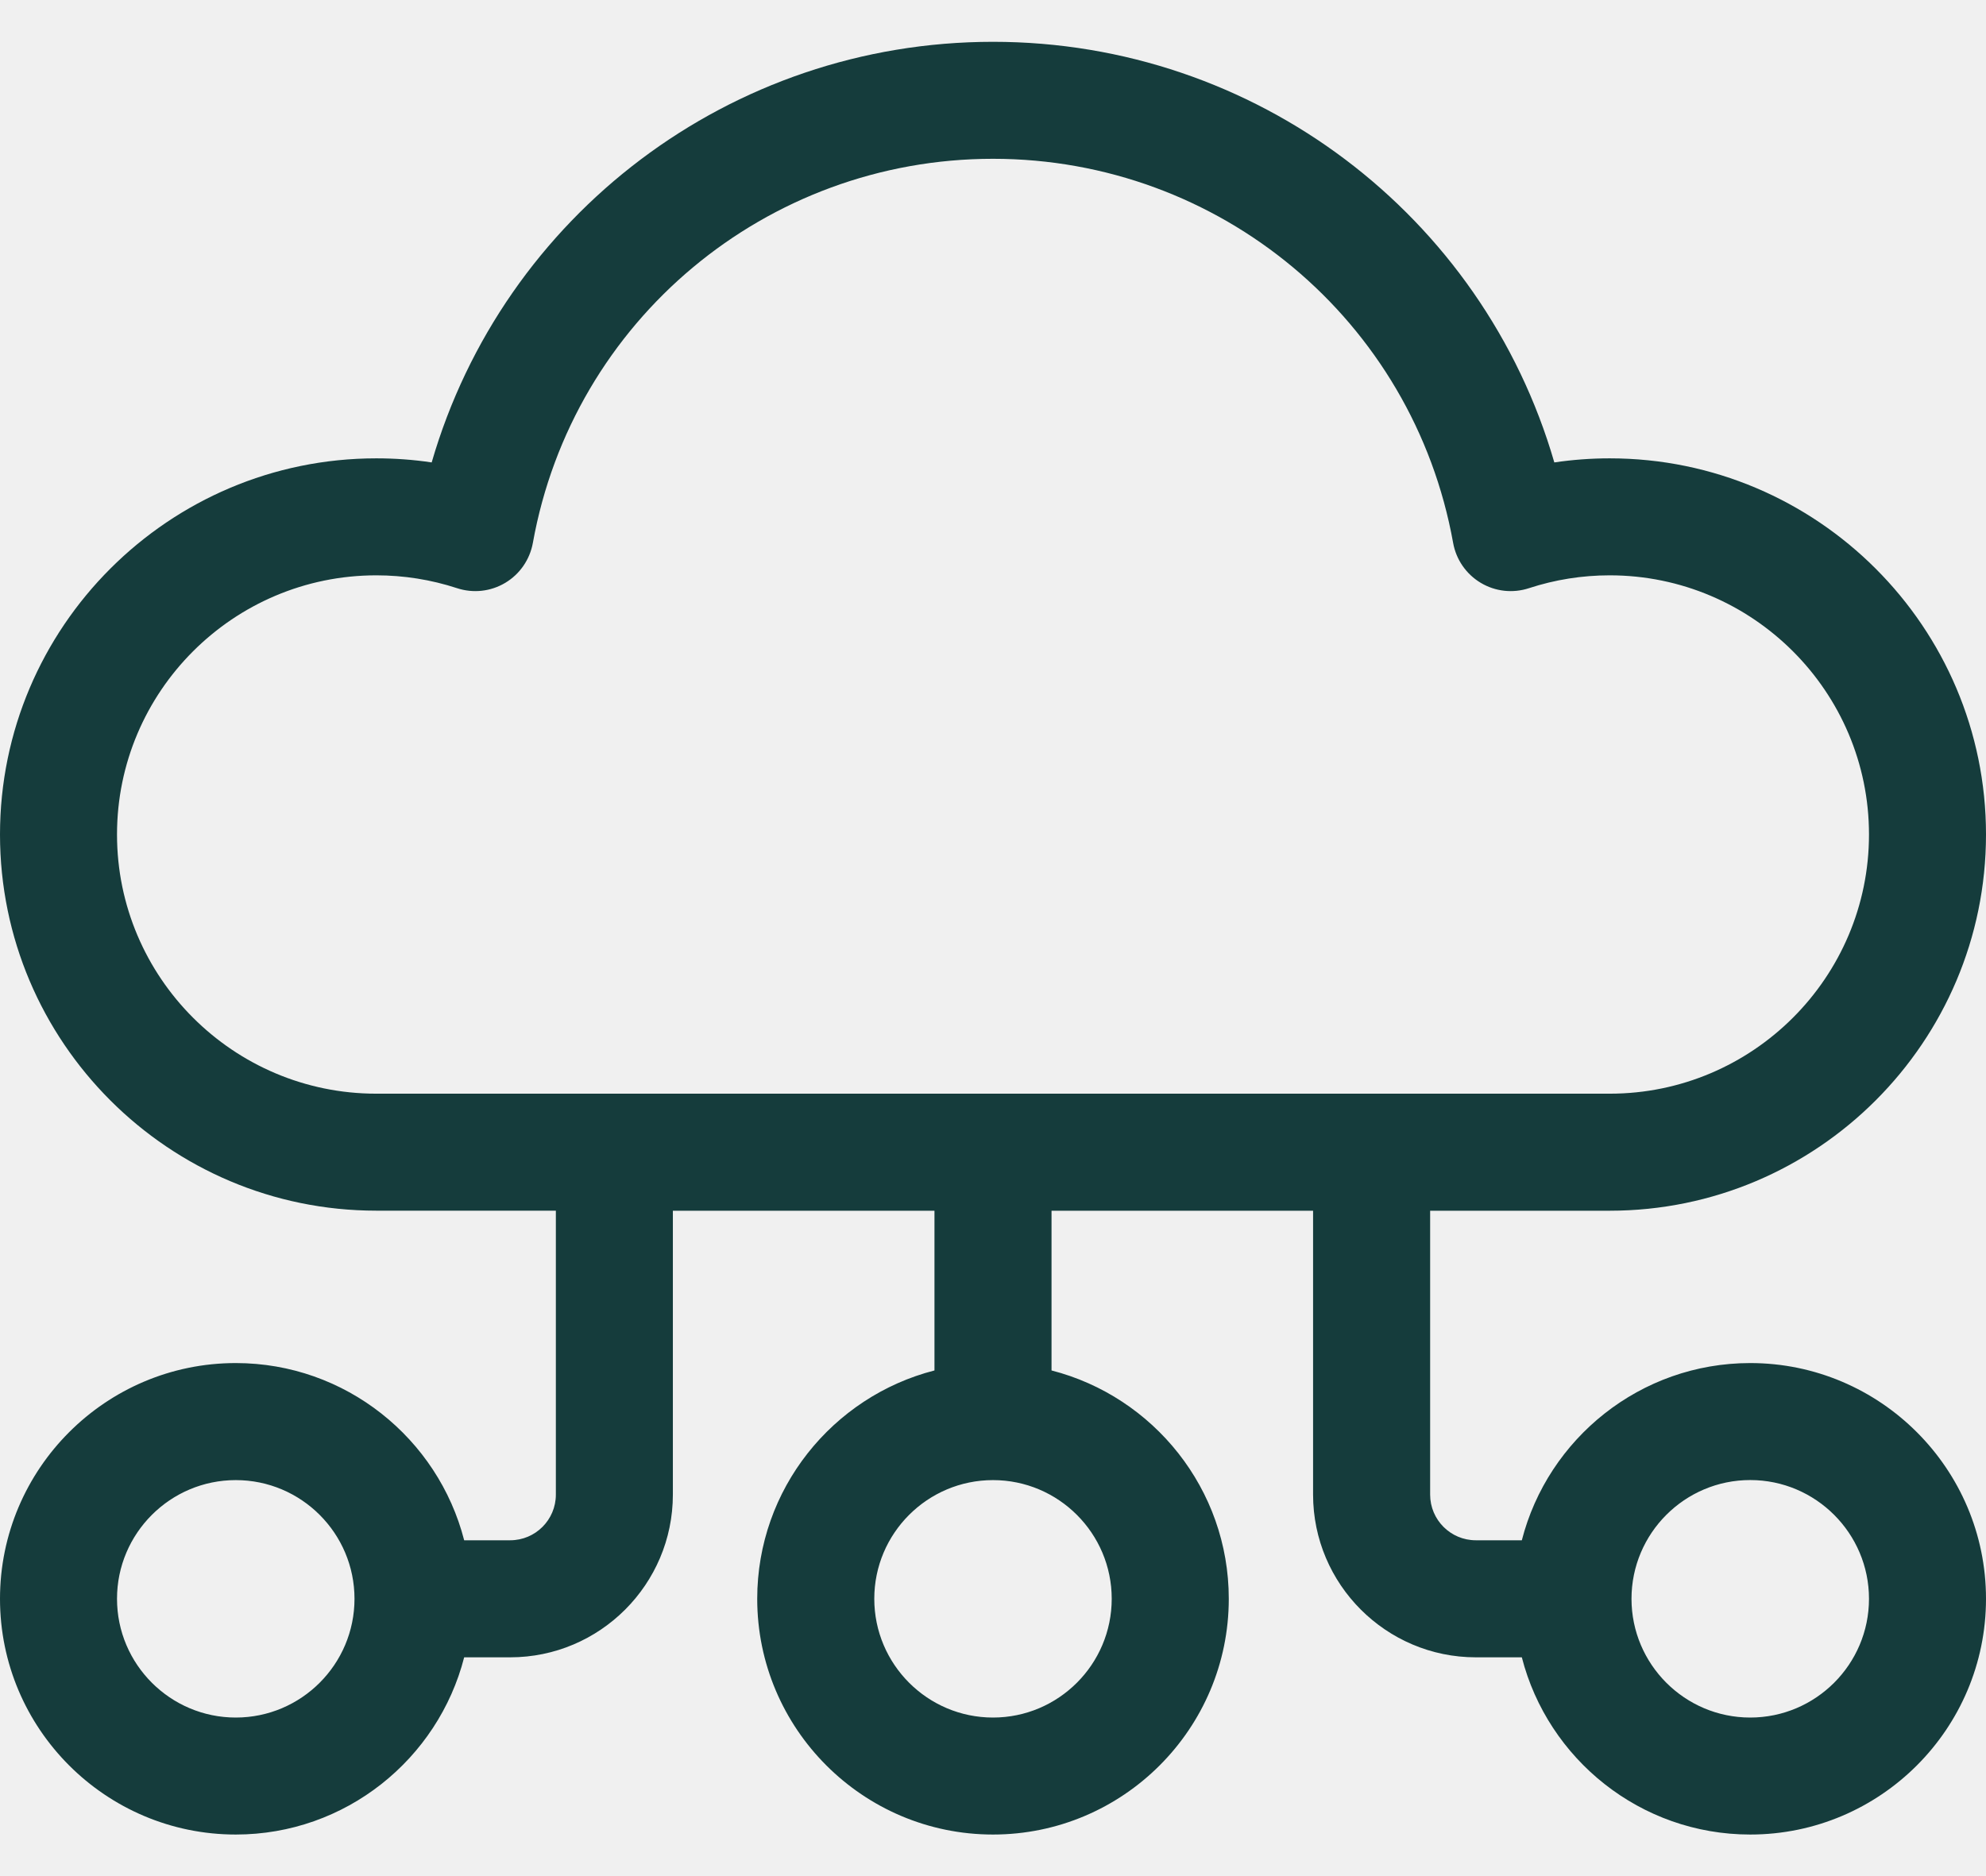
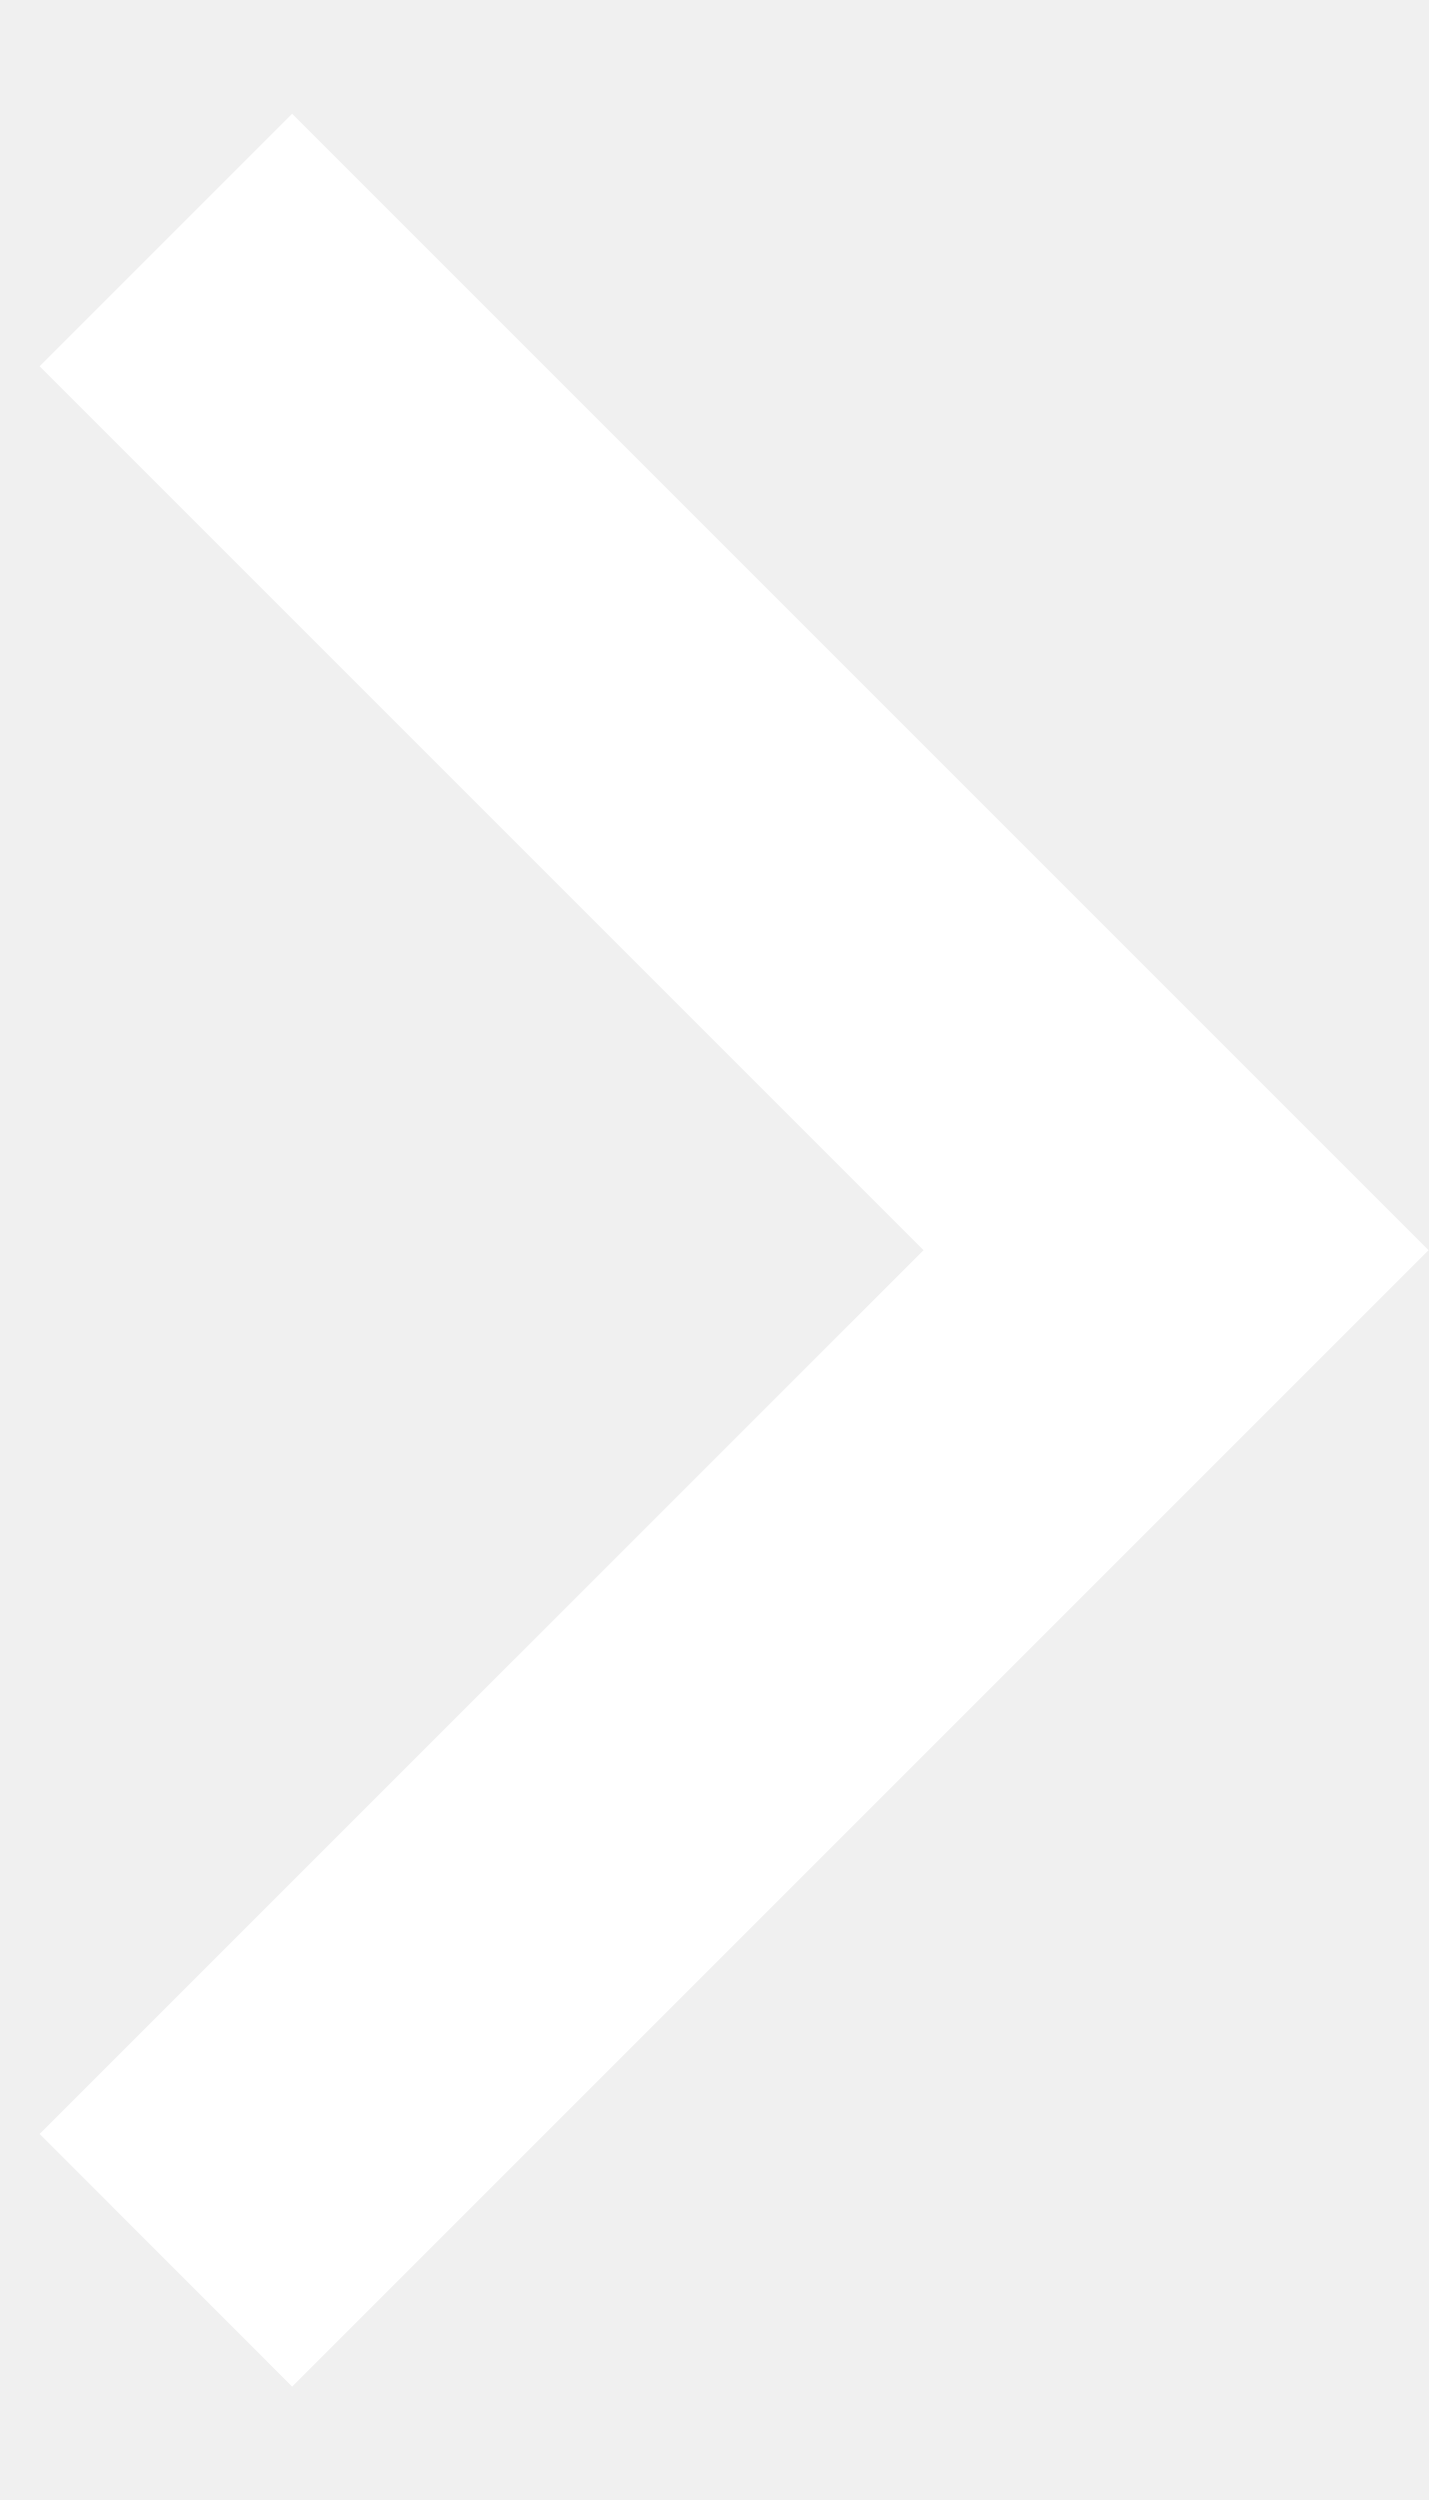
- <svg xmlns="http://www.w3.org/2000/svg" width="36" height="34" viewBox="0 0 36 34" fill="none">
-   <path d="M31.726 24.713C29.735 24.713 28.059 26.081 27.586 27.926H26.752C26.295 27.926 25.924 27.555 25.924 27.098V21.951H29.179C32.94 21.951 36 18.891 36 15.13C36 11.369 32.94 8.31 29.179 8.31C28.842 8.31 28.506 8.335 28.175 8.384C26.876 3.905 22.76 0.758 18 0.758C13.24 0.758 9.124 3.905 7.825 8.384C7.493 8.334 7.158 8.31 6.821 8.31C3.06 8.31 0 11.369 0 15.13C0 18.891 3.06 21.95 6.821 21.95H10.076V27.098C10.076 27.555 9.705 27.926 9.248 27.926H8.414C7.941 26.081 6.264 24.713 4.274 24.713C1.917 24.713 0 26.631 0 28.987C0 31.344 1.917 33.261 4.274 33.261C6.264 33.261 7.941 31.893 8.414 30.048H9.248C10.874 30.048 12.197 28.724 12.197 27.098V21.951H16.939V24.847C15.094 25.32 13.726 26.997 13.726 28.987C13.726 31.344 15.643 33.261 18 33.261C20.357 33.261 22.274 31.344 22.274 28.987C22.274 26.997 20.906 25.32 19.061 24.847V21.951H23.802V27.098C23.802 28.724 25.126 30.048 26.752 30.048H27.586C28.059 31.893 29.735 33.261 31.726 33.261C34.083 33.261 36 31.344 36 28.987C36 26.631 34.083 24.713 31.726 24.713ZM4.274 31.14C3.087 31.14 2.121 30.174 2.121 28.987C2.121 27.8 3.087 26.835 4.274 26.835C5.461 26.835 6.426 27.8 6.426 28.987C6.426 30.174 5.461 31.14 4.274 31.14ZM20.152 28.987C20.152 30.174 19.187 31.14 18 31.14C16.813 31.14 15.848 30.174 15.848 28.987C15.848 27.8 16.813 26.835 18 26.835C19.187 26.835 20.152 27.8 20.152 28.987ZM2.121 15.13C2.121 12.539 4.229 10.431 6.821 10.431C7.319 10.431 7.811 10.509 8.285 10.664C8.576 10.76 8.895 10.725 9.159 10.567C9.422 10.41 9.604 10.146 9.659 9.844C10.384 5.808 13.892 2.879 18 2.879C22.108 2.879 25.616 5.808 26.341 9.844C26.395 10.146 26.578 10.41 26.841 10.567C27.105 10.725 27.424 10.76 27.715 10.664C28.189 10.509 28.681 10.431 29.179 10.431C31.77 10.431 33.879 12.539 33.879 15.13C33.879 17.721 31.771 19.829 29.179 19.829H6.821C4.229 19.829 2.121 17.721 2.121 15.13ZM31.726 31.14C30.539 31.14 29.574 30.174 29.574 28.987C29.574 27.8 30.539 26.834 31.726 26.834C32.913 26.834 33.879 27.8 33.879 28.987C33.879 30.174 32.913 31.14 31.726 31.14Z" fill="#153C3C" />
+ <svg xmlns="http://www.w3.org/2000/svg" width="8" height="14" viewBox="0 0 8 14" fill="none">
+   <path d="M5.172 7.001L0.222 11.95L1.636 13.365L8 7.001L1.636 0.637L0.222 2.051L5.172 7.001Z" fill="white" />
</svg>
